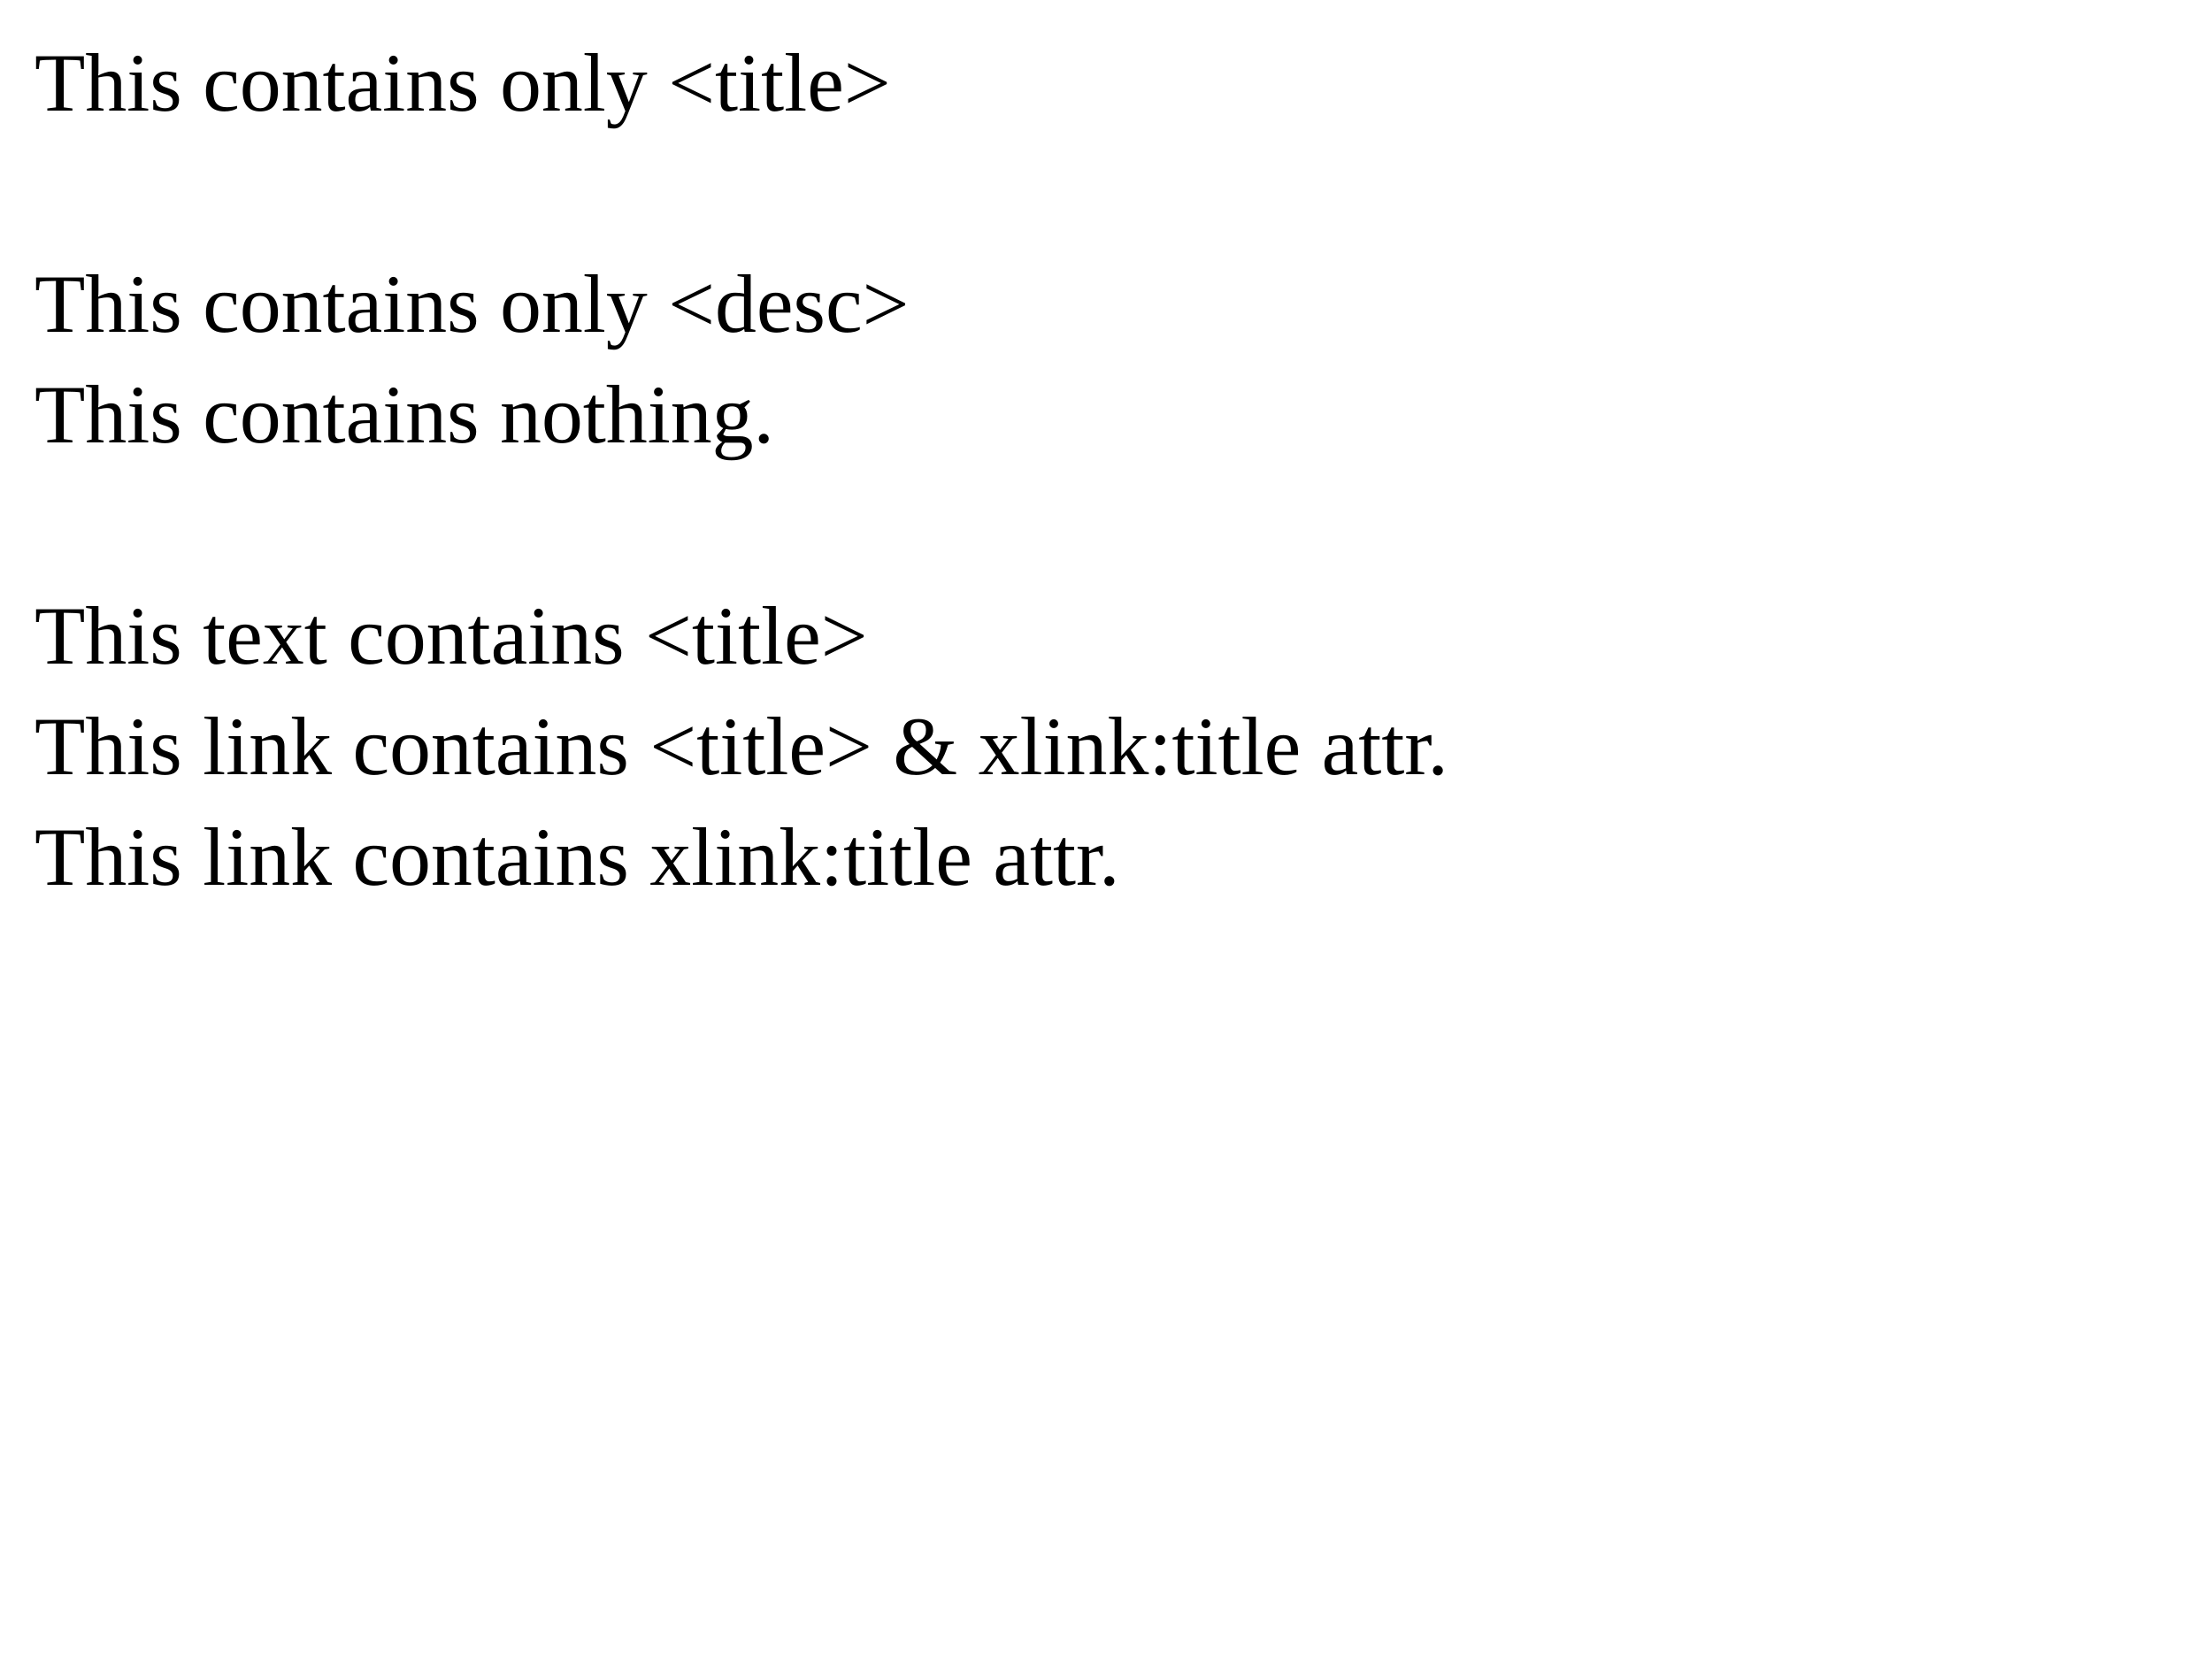
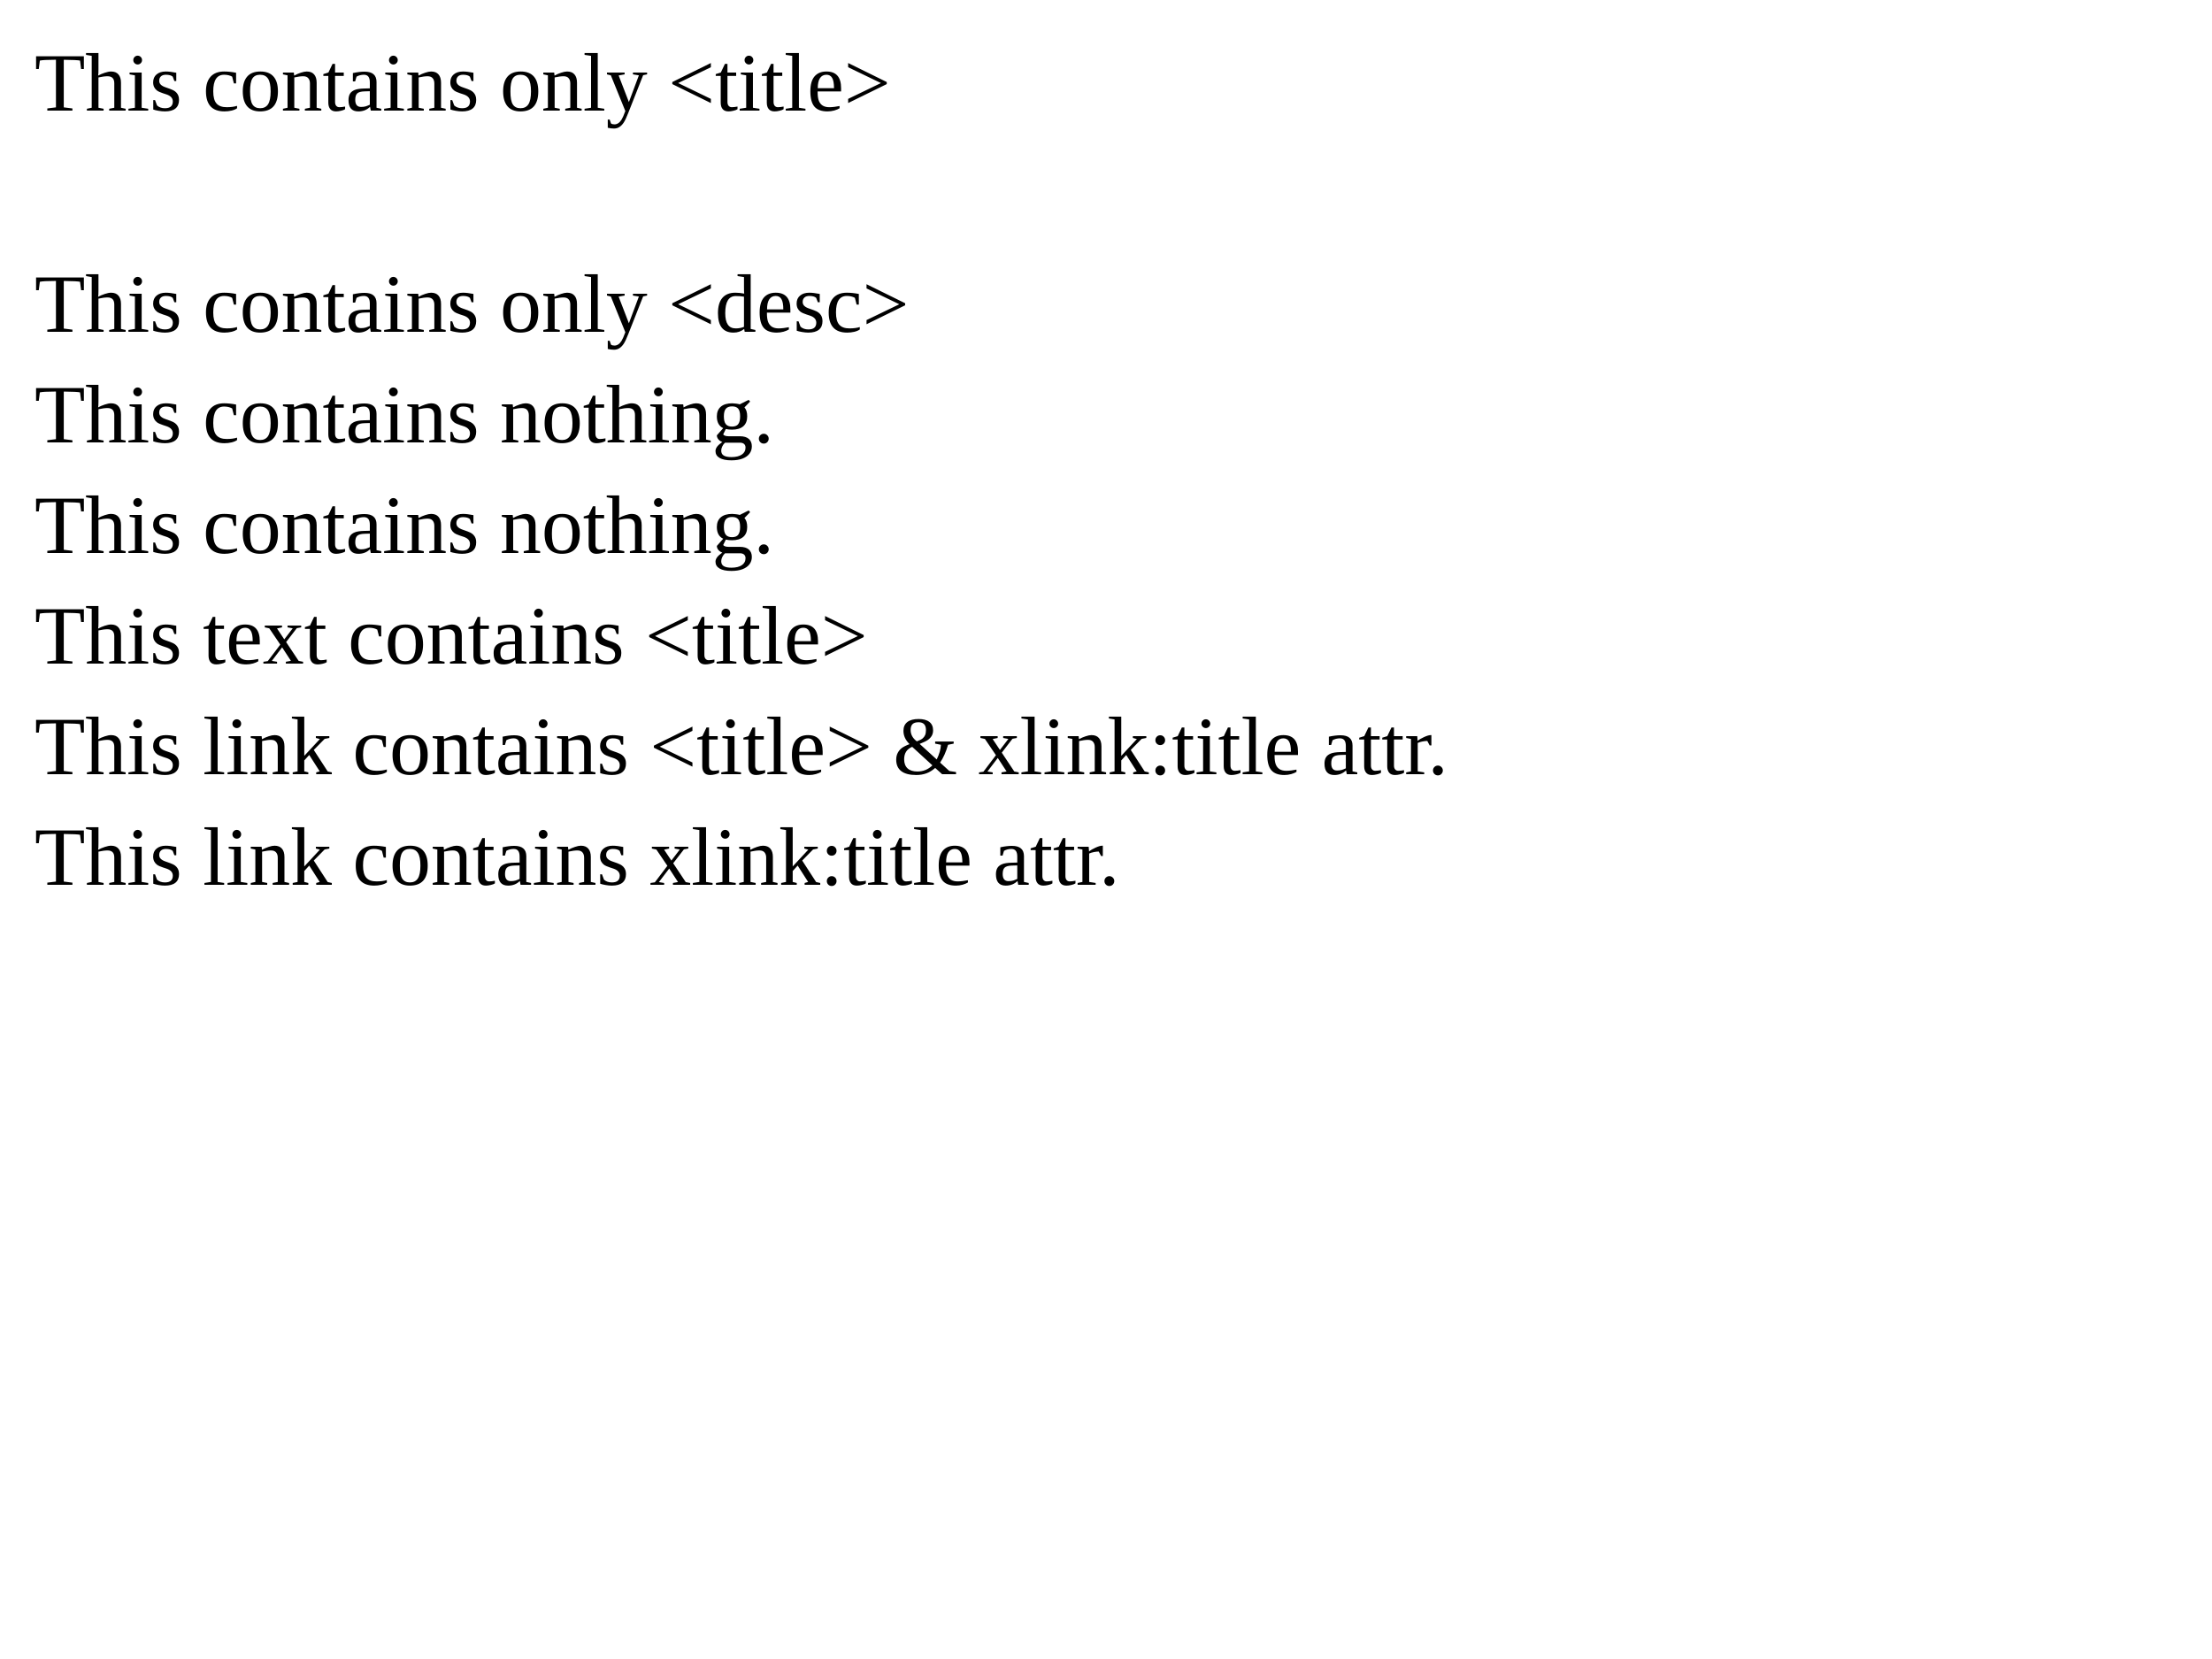
<svg xmlns="http://www.w3.org/2000/svg" xmlns:xlink="http://www.w3.org/1999/xlink" width="640px" height="480px" version="1.0">
  <text id="text1" x="10px" y="32px" font-size="24px">
    This contains only &lt;title&gt;
    </text>
  <text id="text2" x="10px" y="96px" font-size="24px">
    This contains only &lt;desc&gt;
    </text>
  <text id="text3" x="10px" y="128px" font-size="24px">
    This contains nothing.
  </text>
  <a id="link1" xlink:href="#">
    This link contains &lt;title&gt;
    <text id="text4" x="10px" y="192px" font-size="24px">
    </text>
  </a>
  <a id="link2" xlink:href="#">
    <text x="10px" y="192px" font-size="24px">
      This text contains &lt;title&gt;
      </text>
  </a>
  <a id="link3" xlink:href="#" xlink:title="This is an xlink:title attribute">
    <text x="10px" y="224px" font-size="24px">
      This link contains &lt;title&gt; &amp; xlink:title attr.
      </text>
  </a>
  <a id="link4" xlink:href="#" xlink:title="This is an xlink:title attribute">
    <text x="10px" y="256px" font-size="24px">
      This link contains xlink:title attr.
    </text>
  </a>
+   <text id="text5" x="10px" y="160px" font-size="24px" xlink:title="This is an xlink:title attribute but it isn't on a link">
+     This contains nothing.
+   </text>
</svg>
